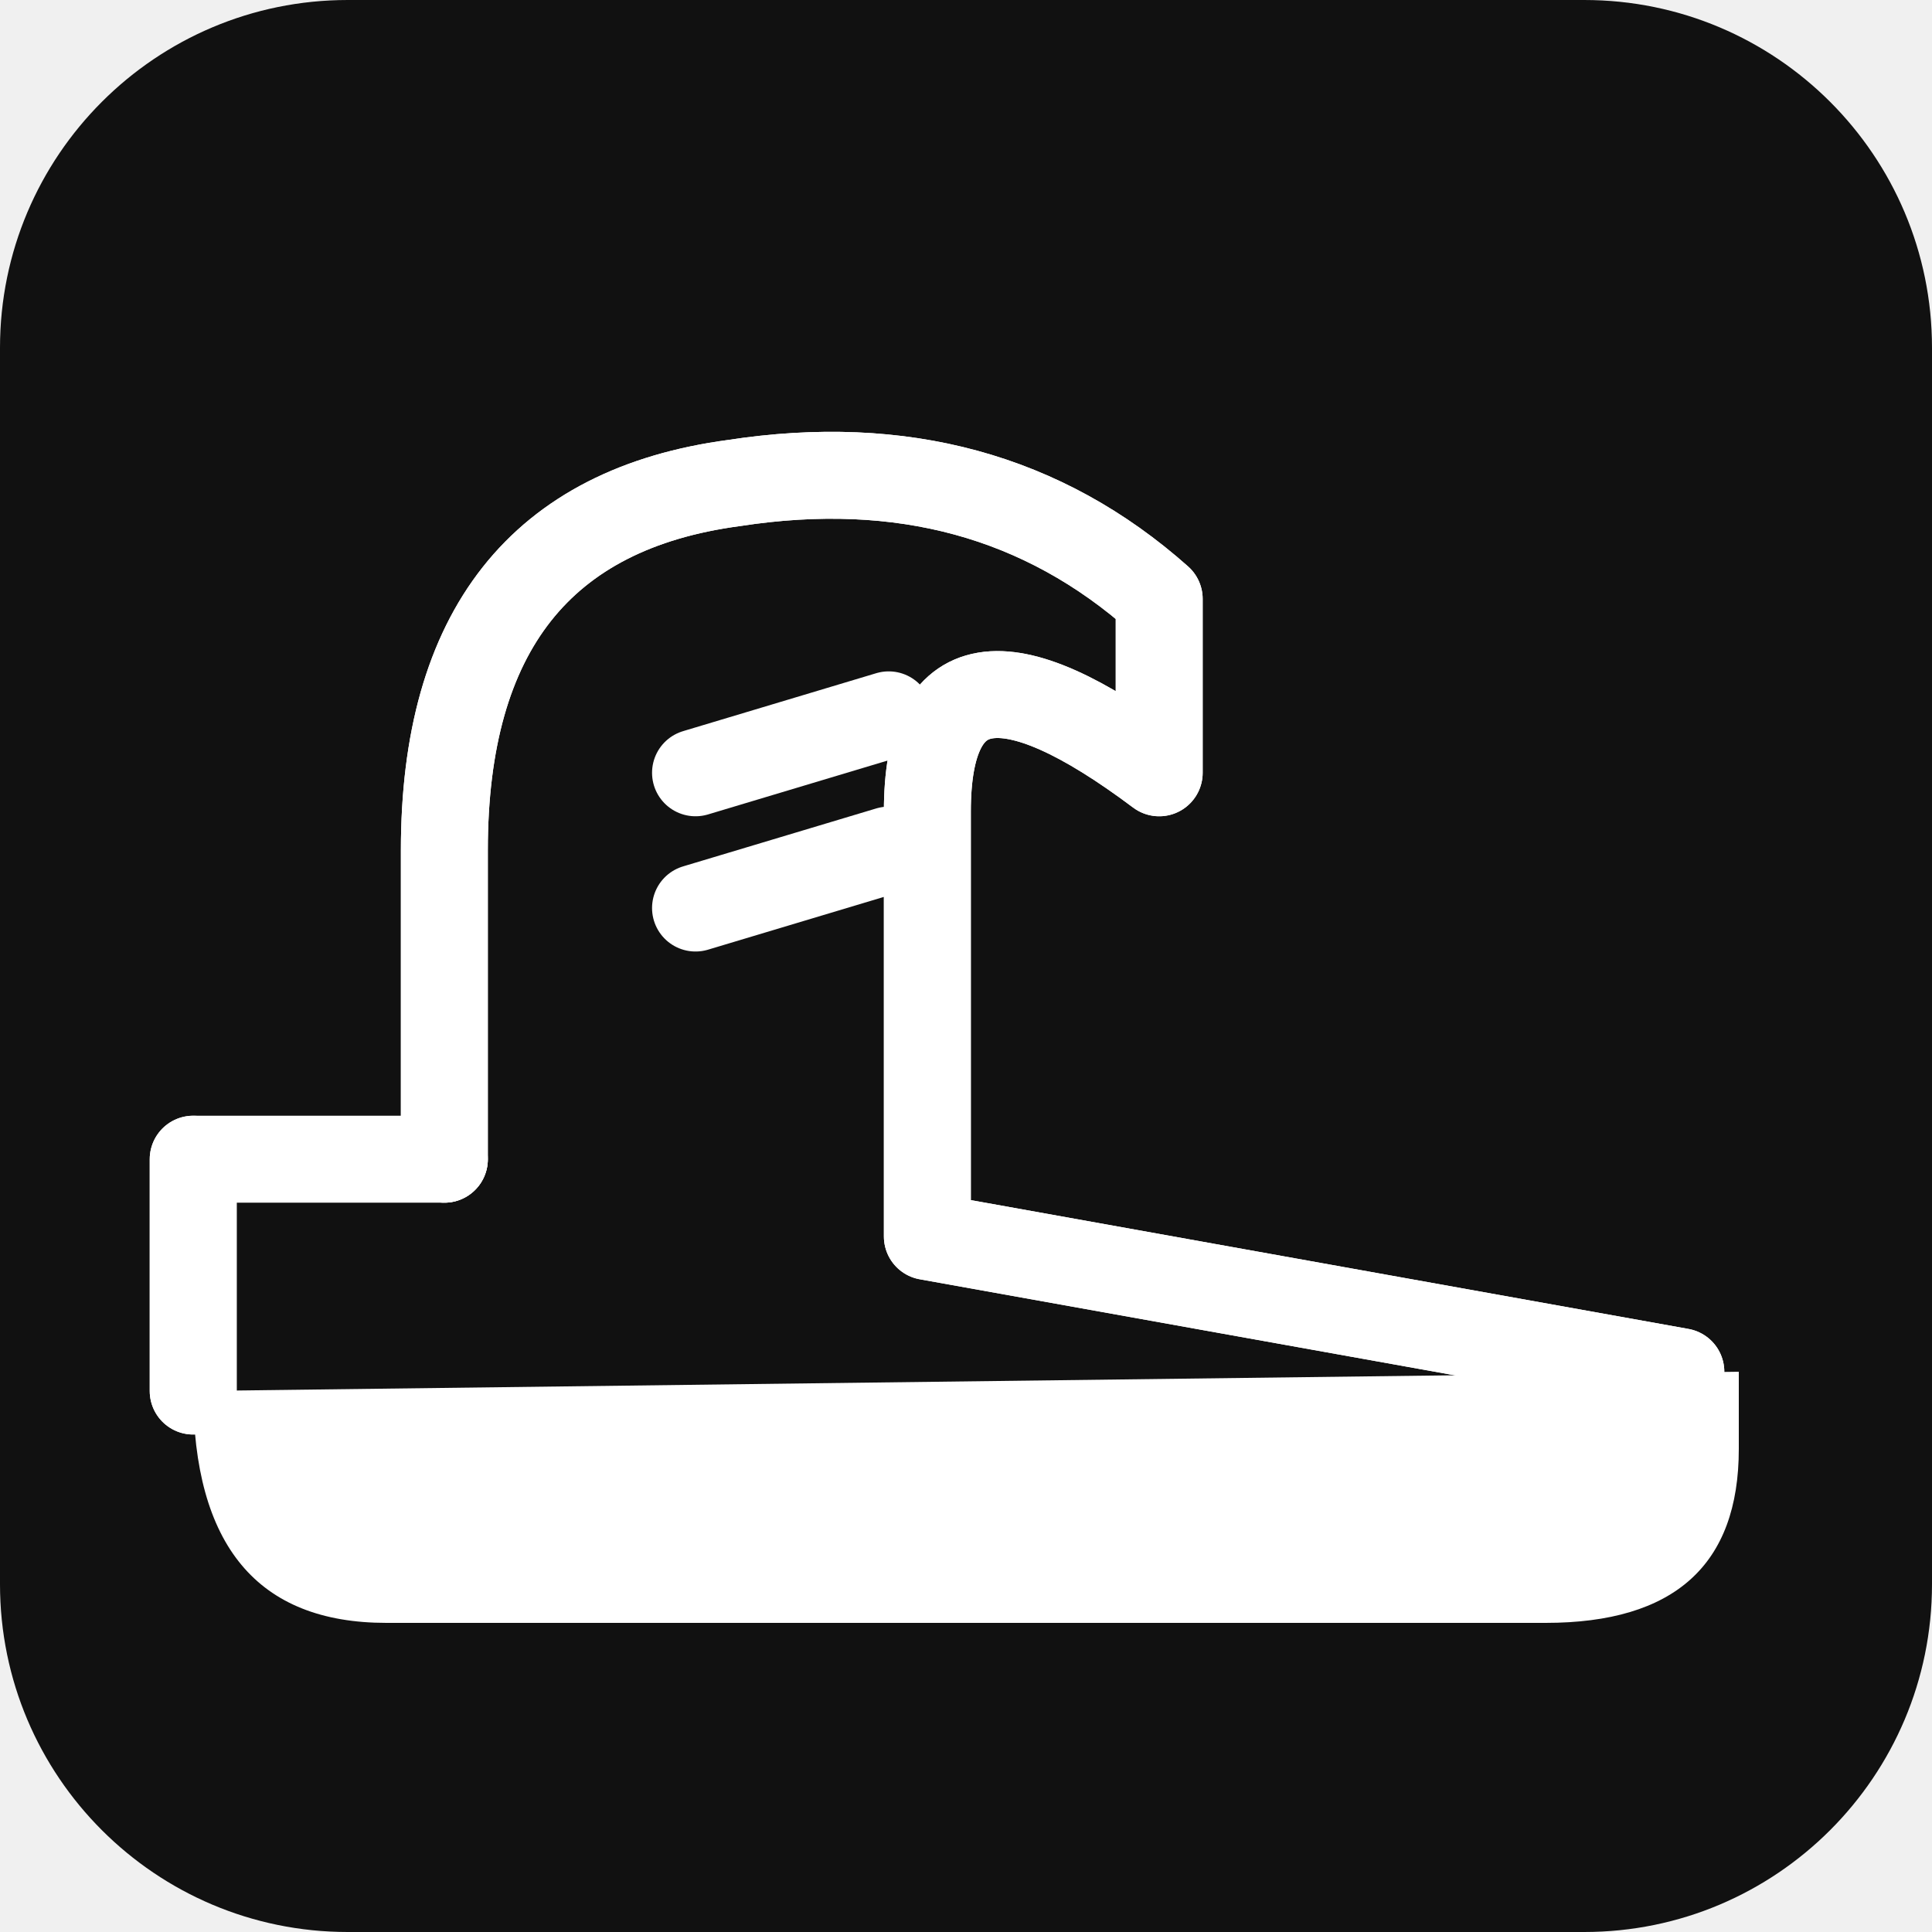
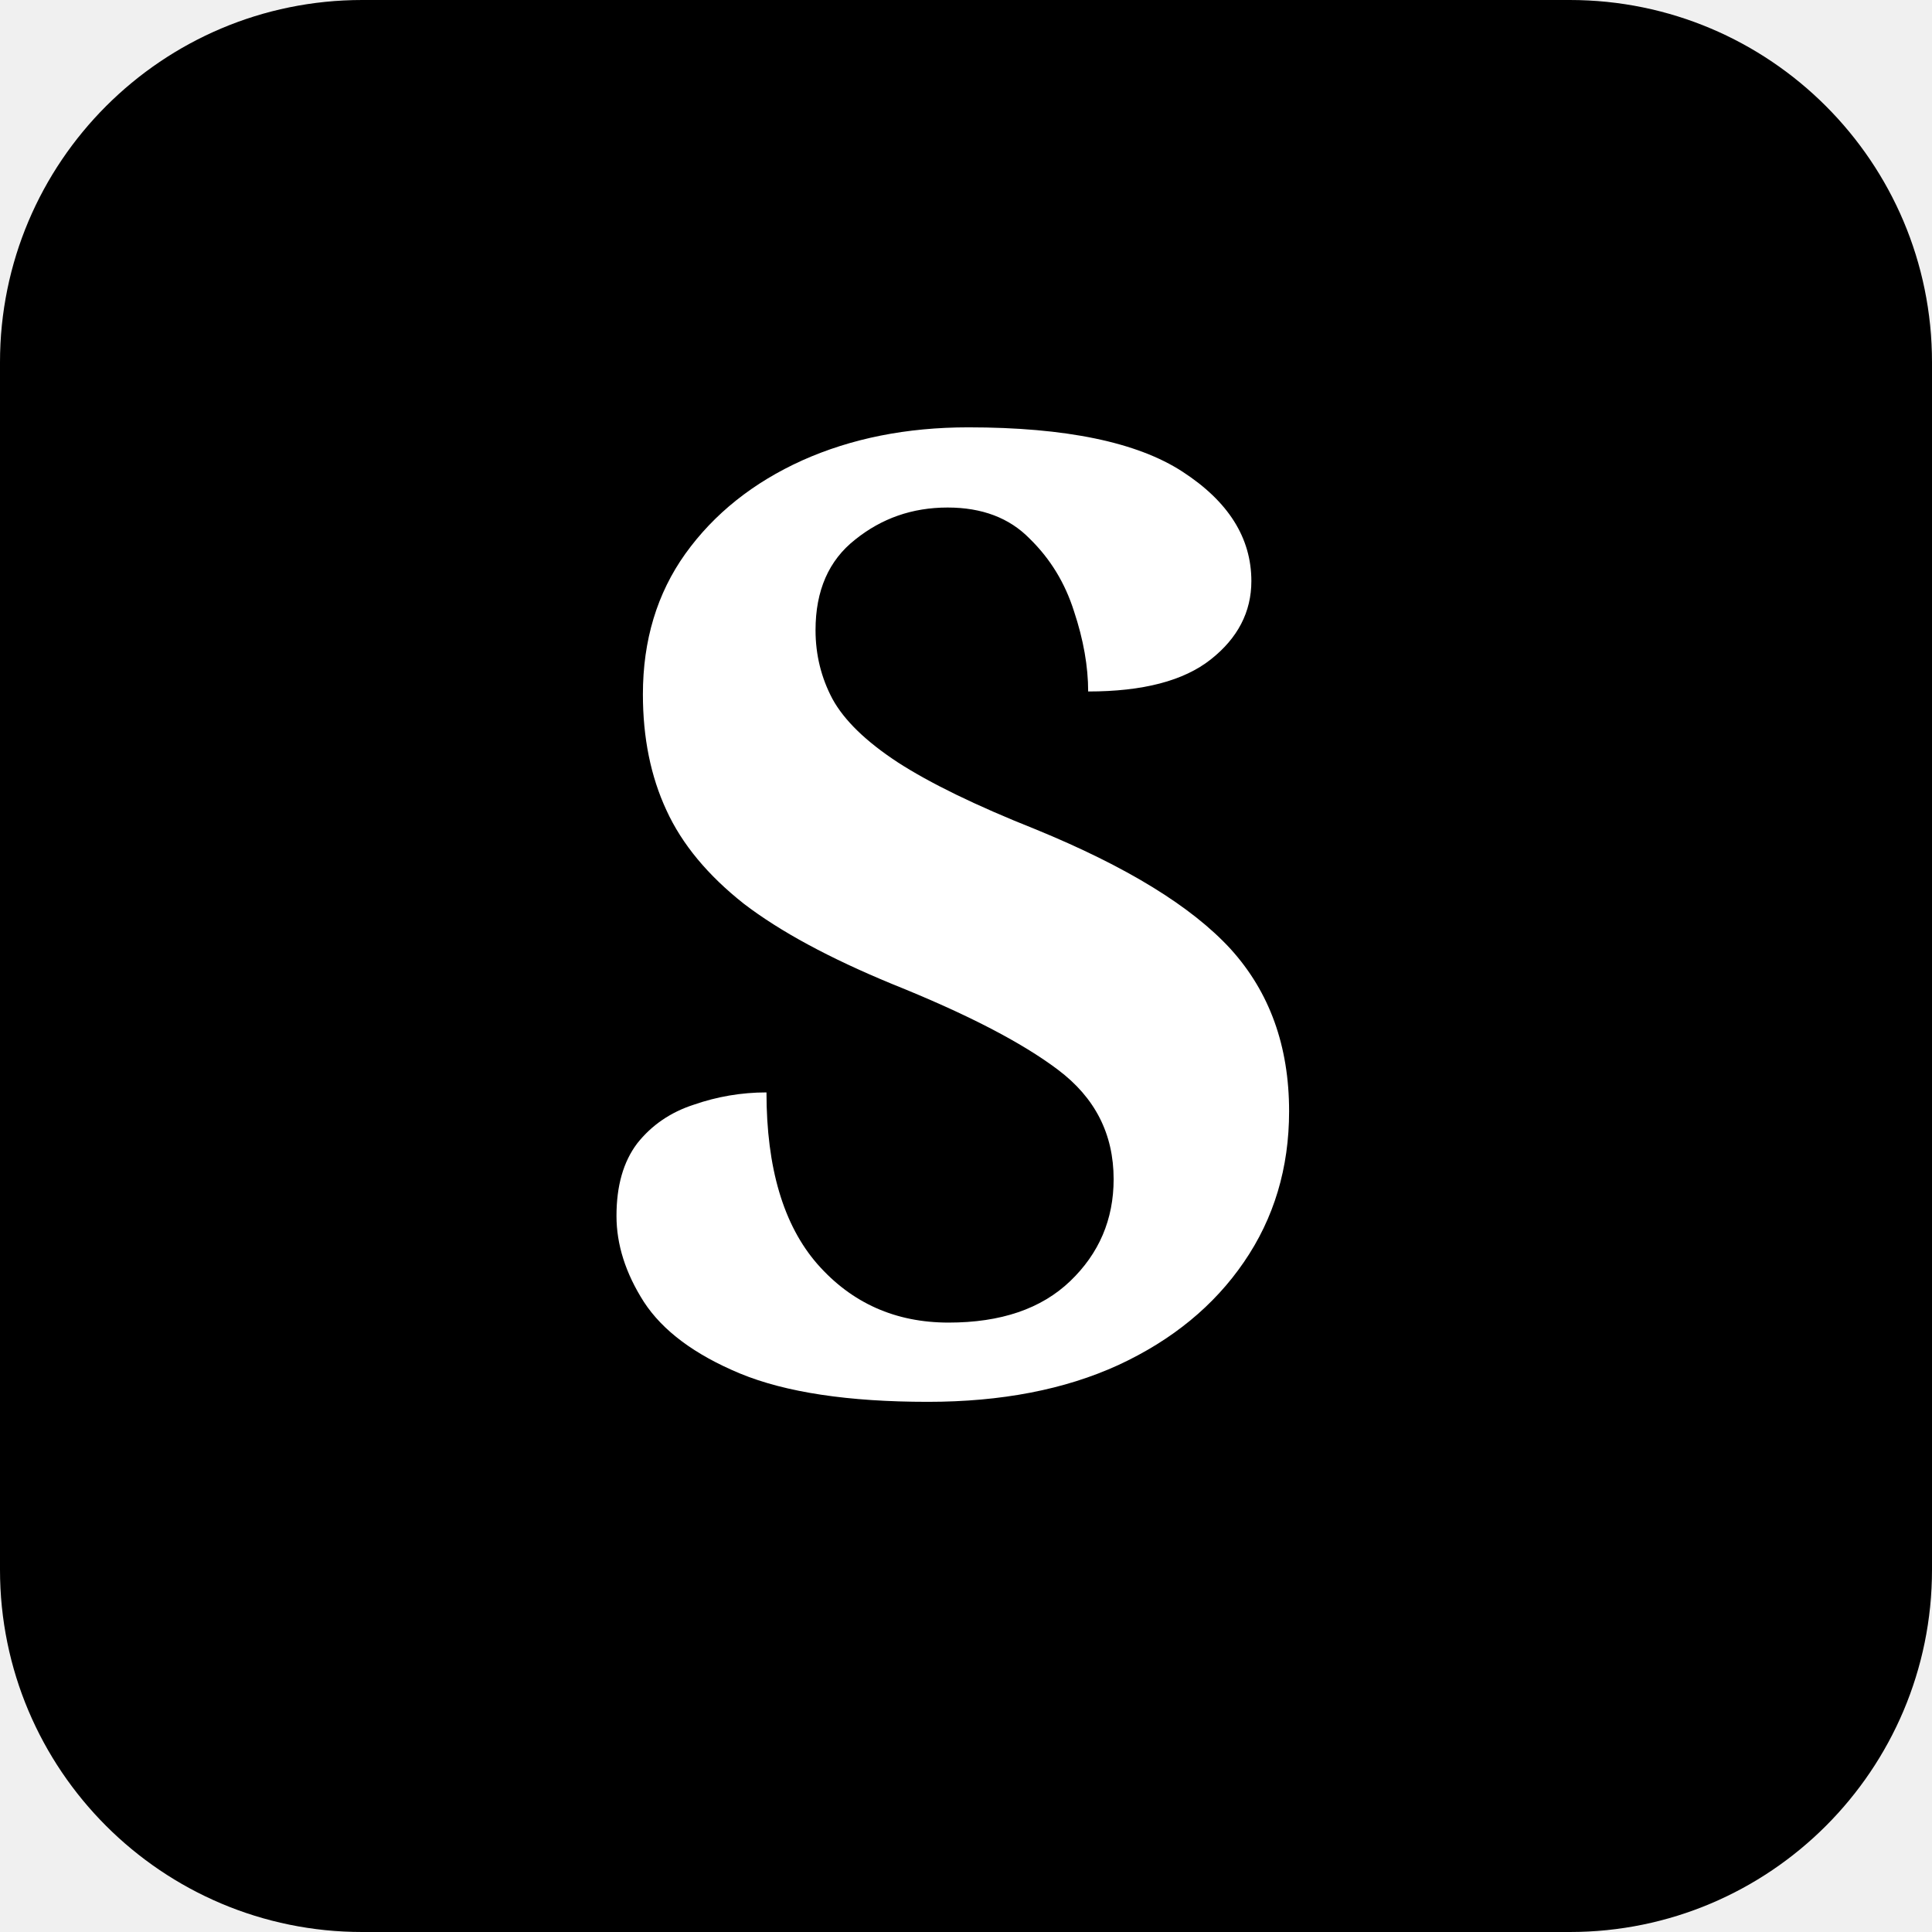
- <svg xmlns="http://www.w3.org/2000/svg" viewBox="0 0 100 100">
-   <rect width="100" height="100" rx="18" fill="#111111" />
-   <g transform="translate(10, 14)" stroke="#ffffff" stroke-width="4.5" fill="none" stroke-linecap="round" stroke-linejoin="round">
-     <path d="M0 58 L0 46 L13 46" />
-     <path d="M13 46 L13 30 Q13 13 28 11 Q41 9 50 17 L50 26 Q38 17 38 28 L38 50 L77 57" />
-     <path d="M0 58 Q0 70 10 70 L70 70 Q80 70 80 61 L80 57 L0 58 Z" fill="#ffffff" stroke="none" />
-     <path d="M0 58 L0 46" />
-     <path d="M13 46 L13 30 Q13 13 28 11 Q41 9 50 17 L50 26 Q38 17 38 28 L38 50 L77 57" />
-     <path d="M26 26 L36 23" />
-     <path d="M26 33 L36 30" />
-   </g>
+ <svg xmlns="http://www.w3.org/2000/svg" viewBox="0 0 32 32">
+   <rect width="32" height="32" rx="6" fill="#000000" />
+   <text x="16" y="23" font-family="serif" font-size="22" font-weight="700" fill="#ffffff" text-anchor="middle">S</text>
</svg>
